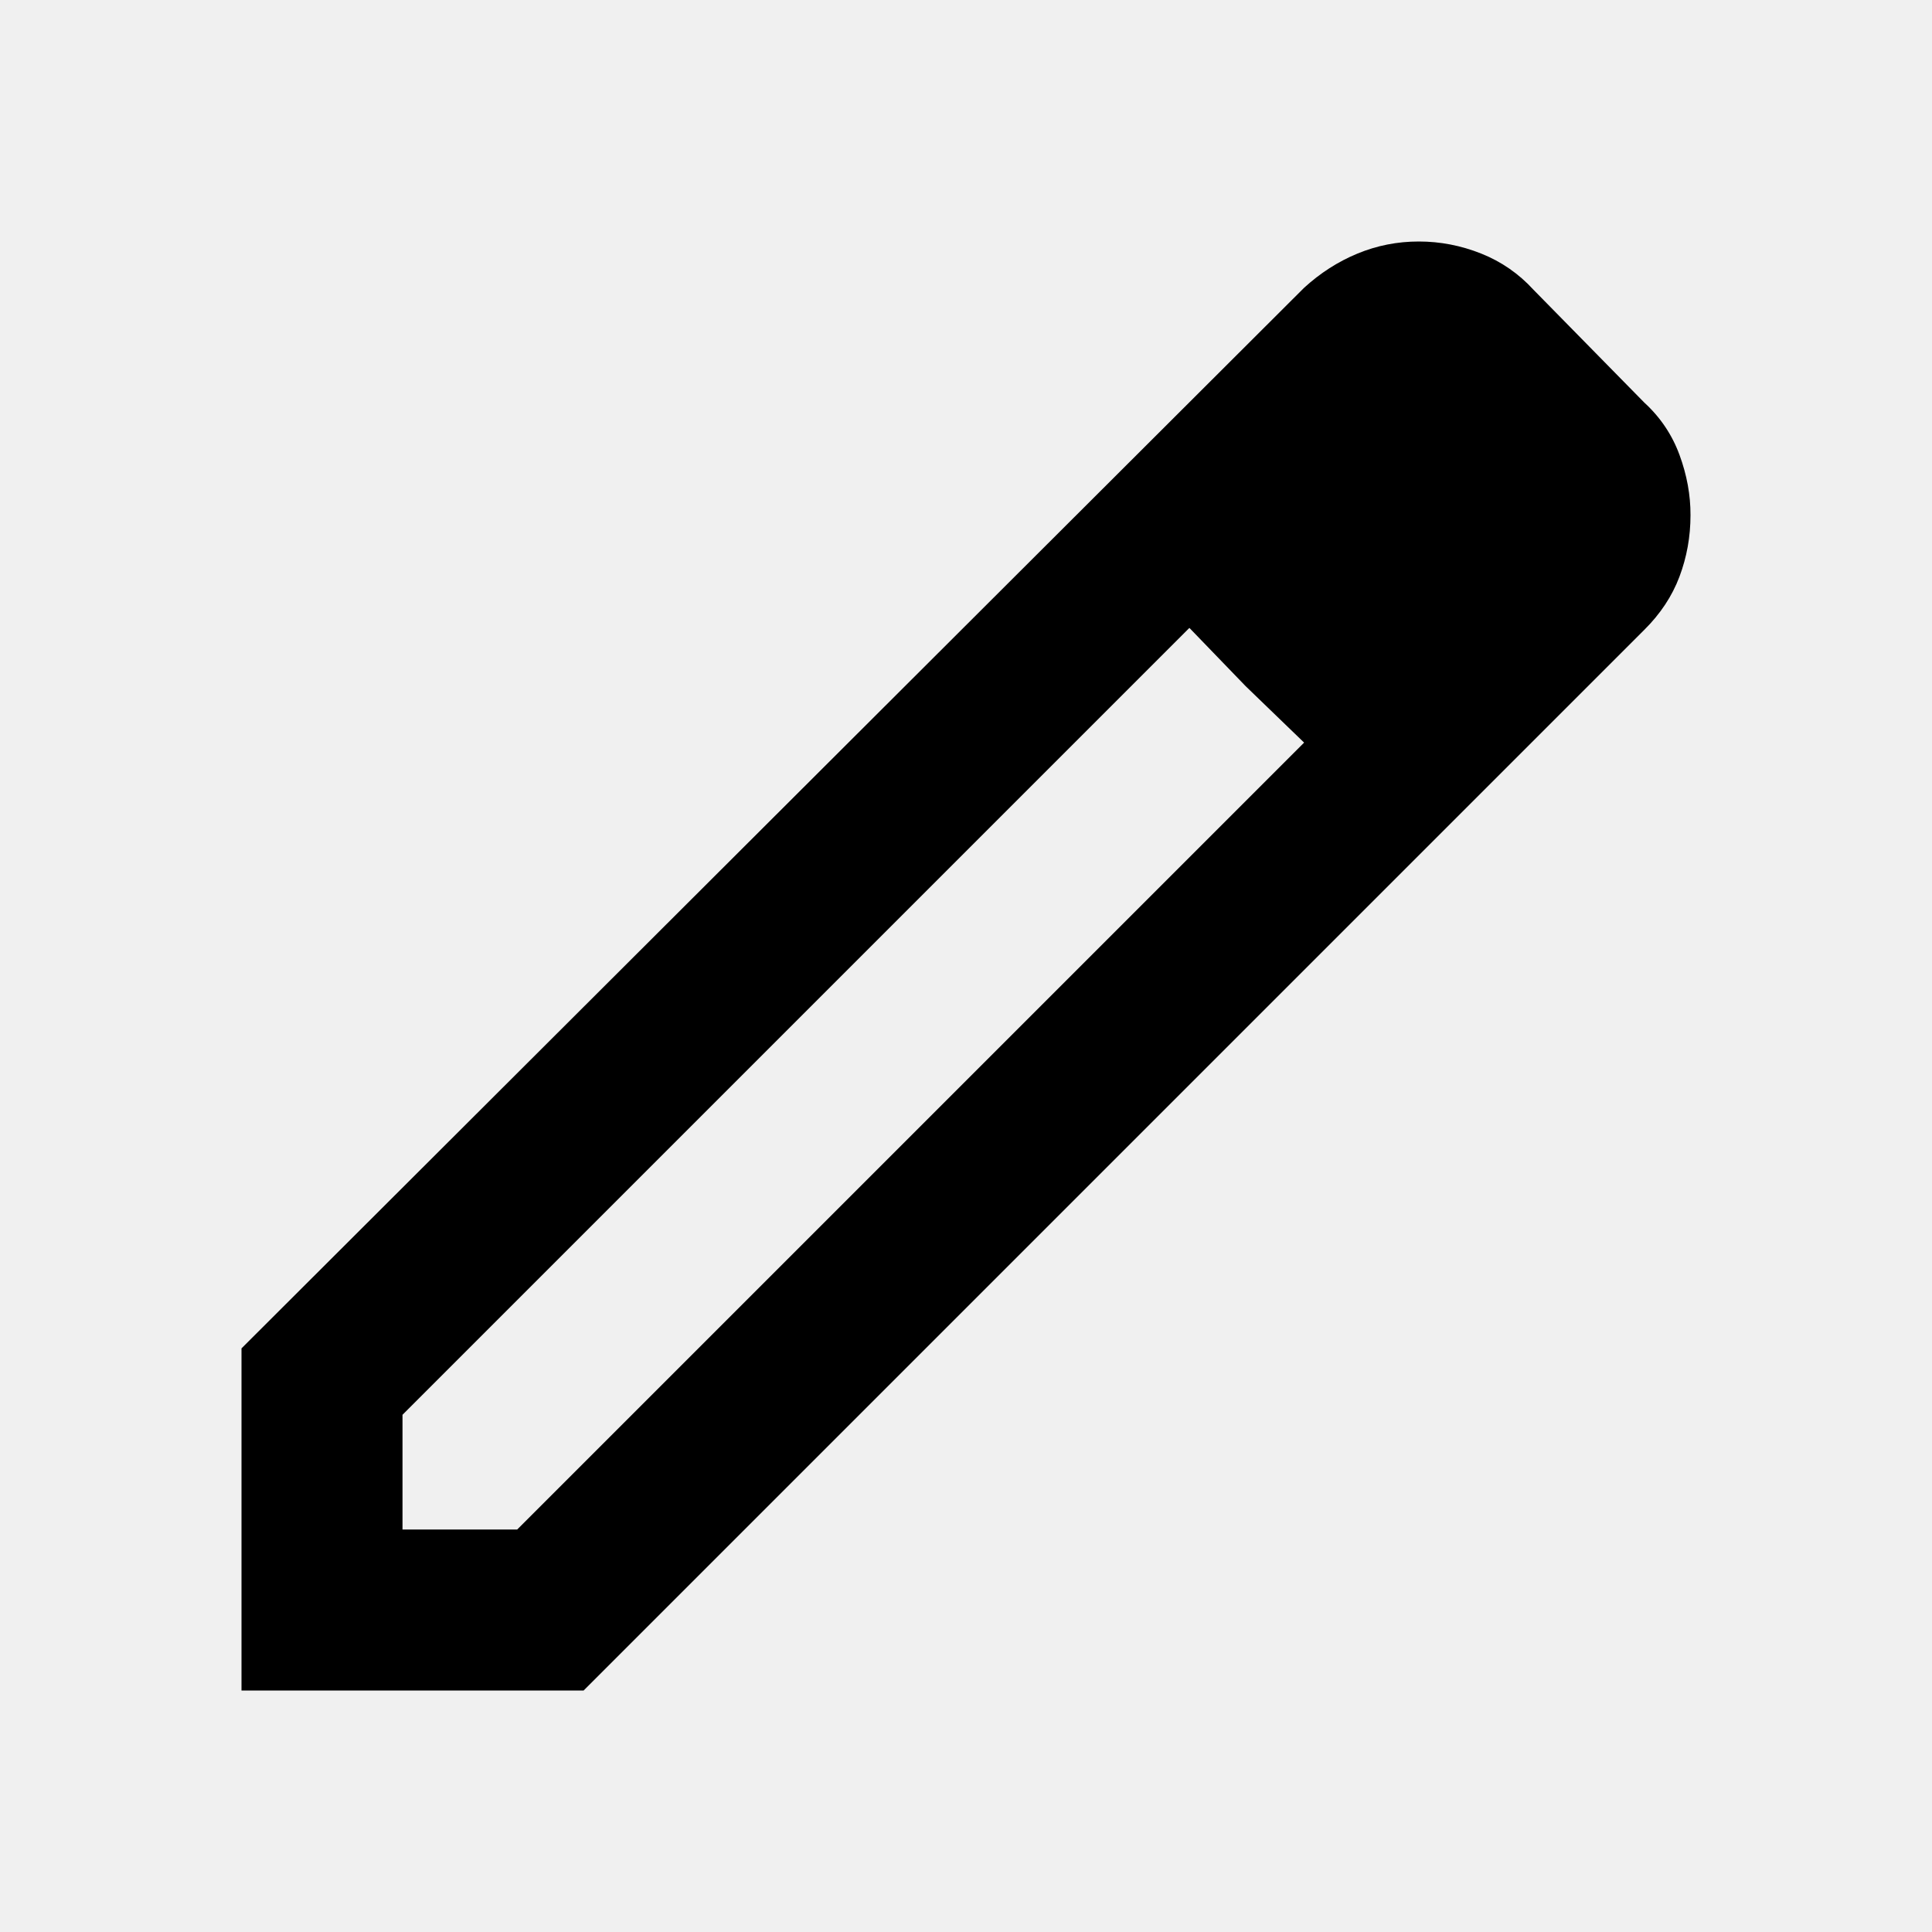
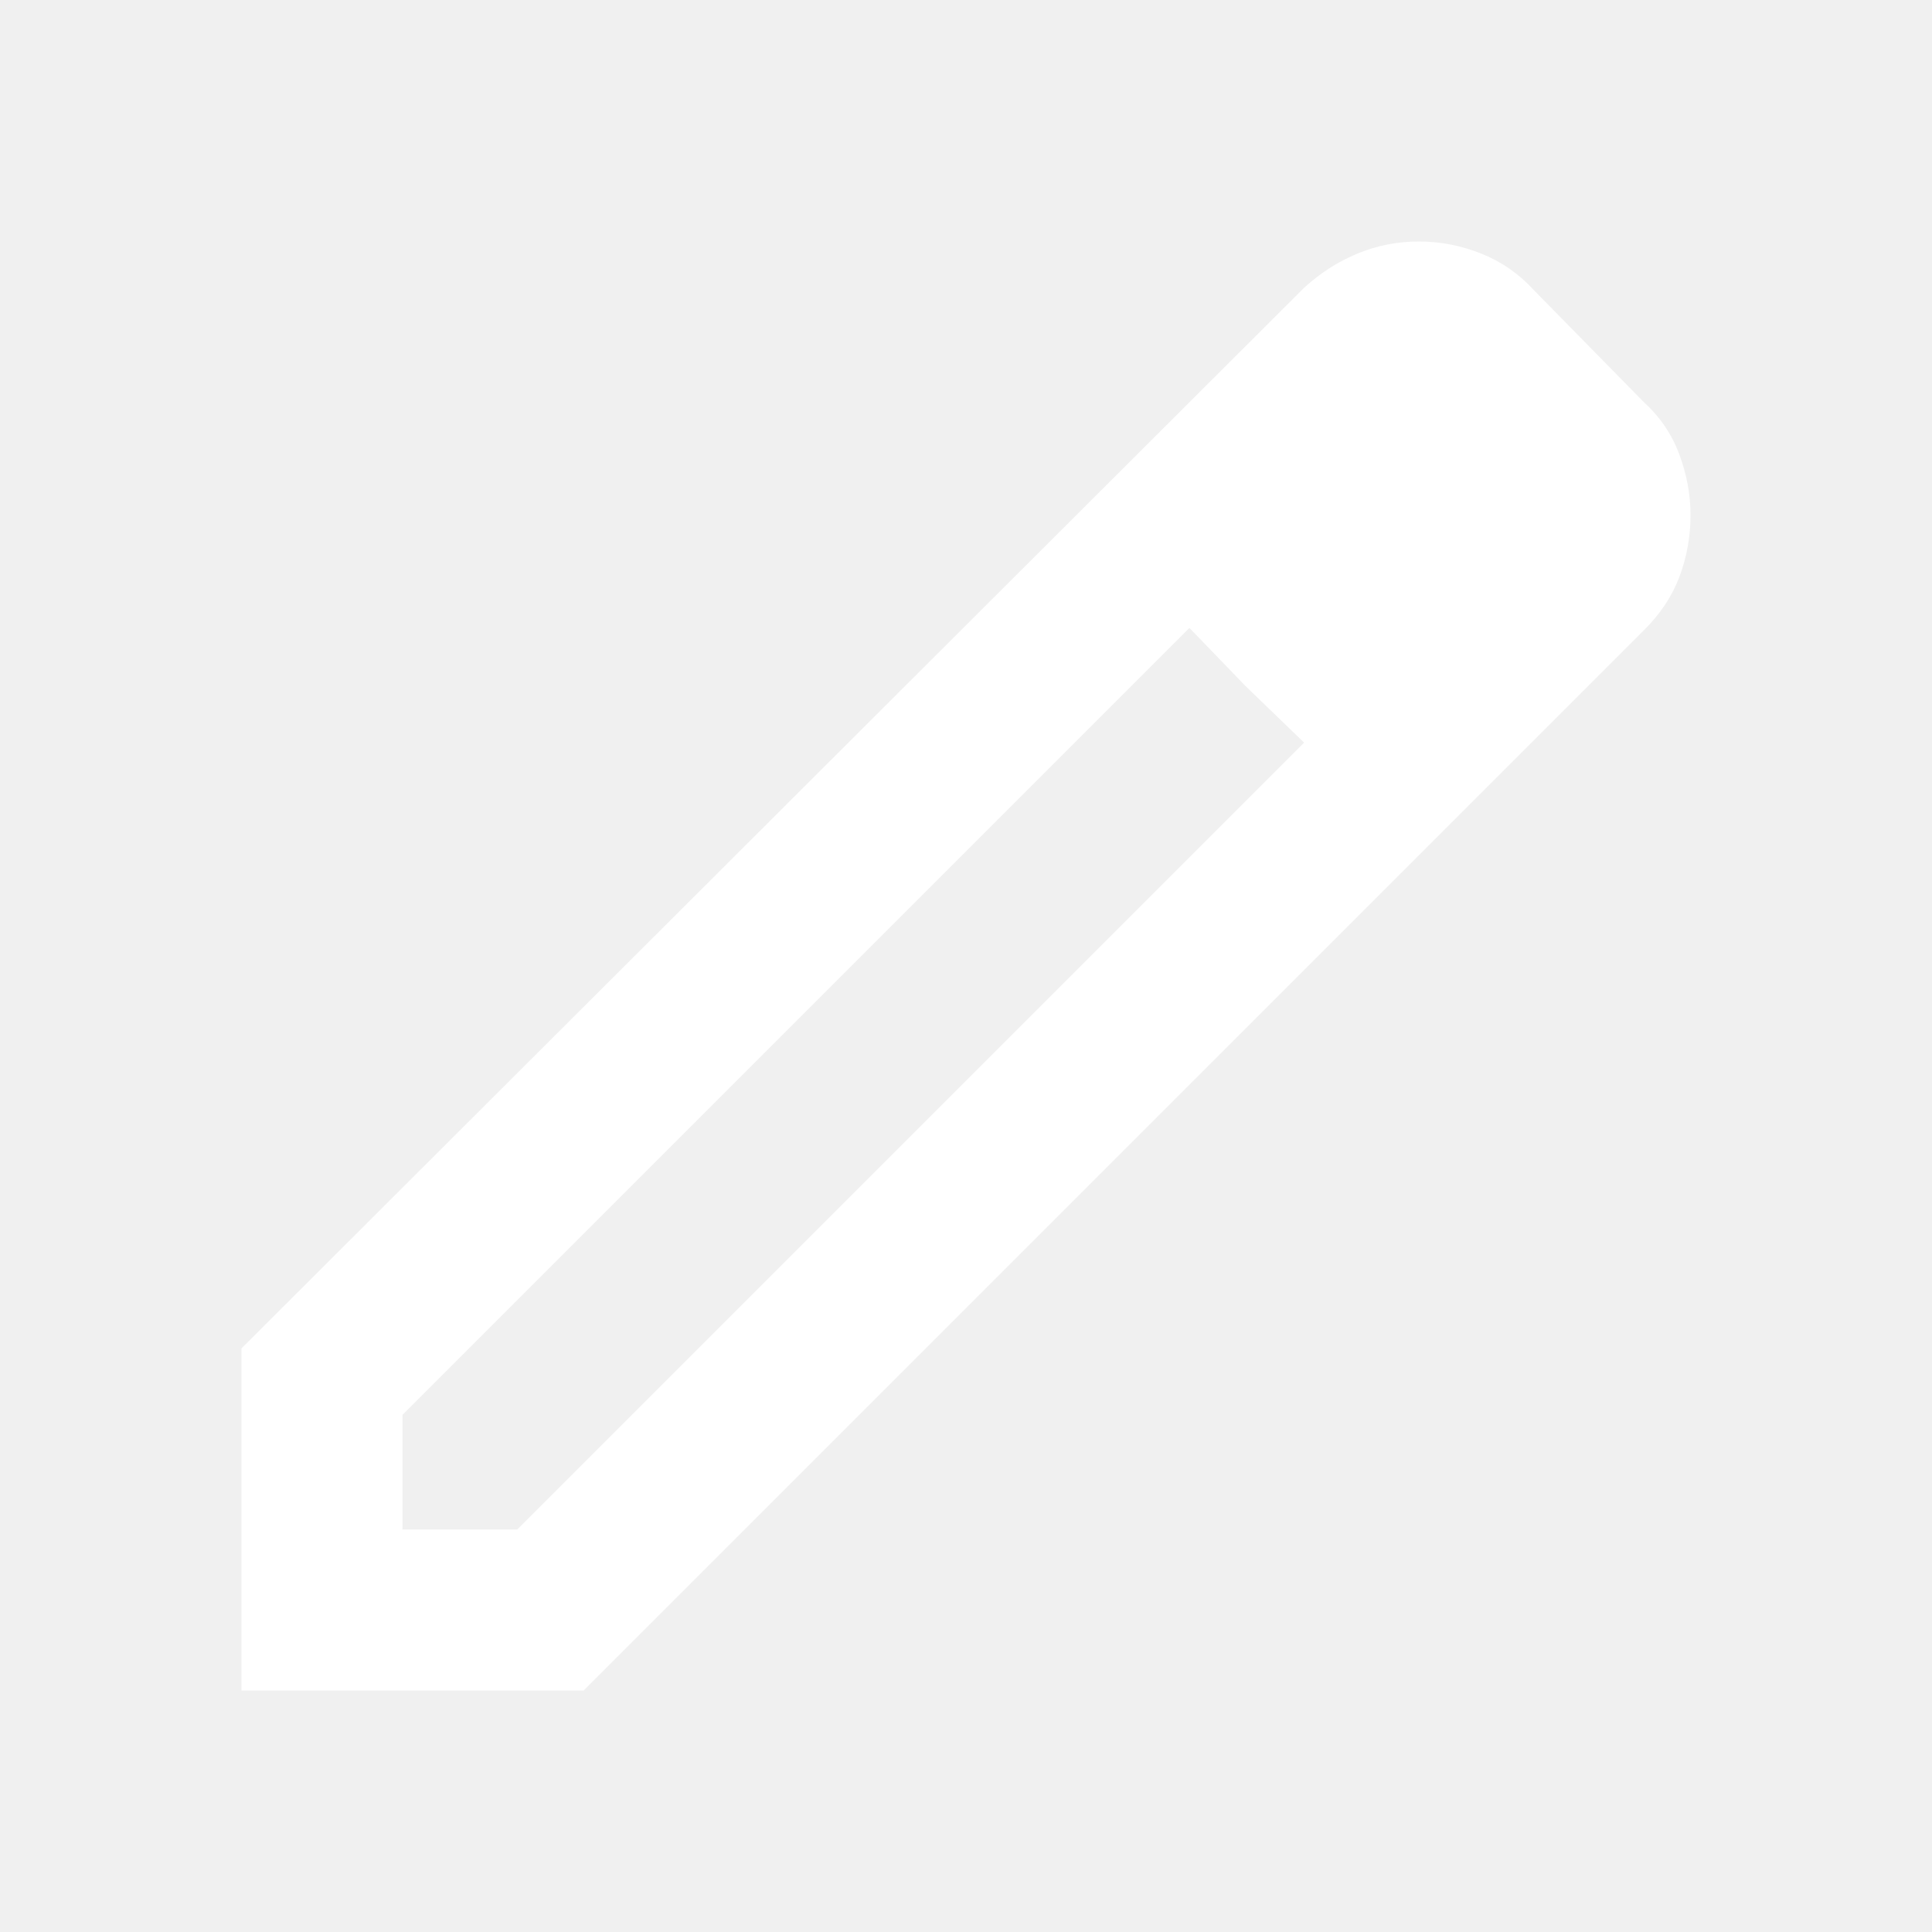
<svg xmlns="http://www.w3.org/2000/svg" width="24" height="24" viewBox="0 0 24 24" fill="none">
-   <path d="M5 19H6.425L16.2 9.225L14.775 7.8L5 17.575V19ZM3 21V16.75L16.2 3.575C16.4 3.392 16.621 3.25 16.863 3.15C17.105 3.05 17.359 3 17.625 3C17.891 3 18.149 3.05 18.4 3.15C18.651 3.25 18.867 3.4 19.05 3.6L20.425 5C20.625 5.183 20.771 5.4 20.863 5.65C20.955 5.9 21.001 6.15 21 6.4C21 6.667 20.954 6.921 20.863 7.163C20.772 7.405 20.626 7.626 20.425 7.825L7.25 21H3ZM15.475 8.525L14.775 7.8L16.2 9.225L15.475 8.525Z" fill="black" />
+   <path d="M5 19H6.425L16.2 9.225L14.775 7.8L5 17.575V19ZM3 21V16.75L16.2 3.575C16.4 3.392 16.621 3.25 16.863 3.15C17.105 3.05 17.359 3 17.625 3C17.891 3 18.149 3.05 18.4 3.15C18.651 3.25 18.867 3.4 19.05 3.6L20.425 5C20.625 5.183 20.771 5.4 20.863 5.65C20.955 5.9 21.001 6.15 21 6.4C21 6.667 20.954 6.921 20.863 7.163C20.772 7.405 20.626 7.626 20.425 7.825L7.25 21H3ZM15.475 8.525L14.775 7.8L16.2 9.225L15.475 8.525Z" fill="white" />
</svg>
